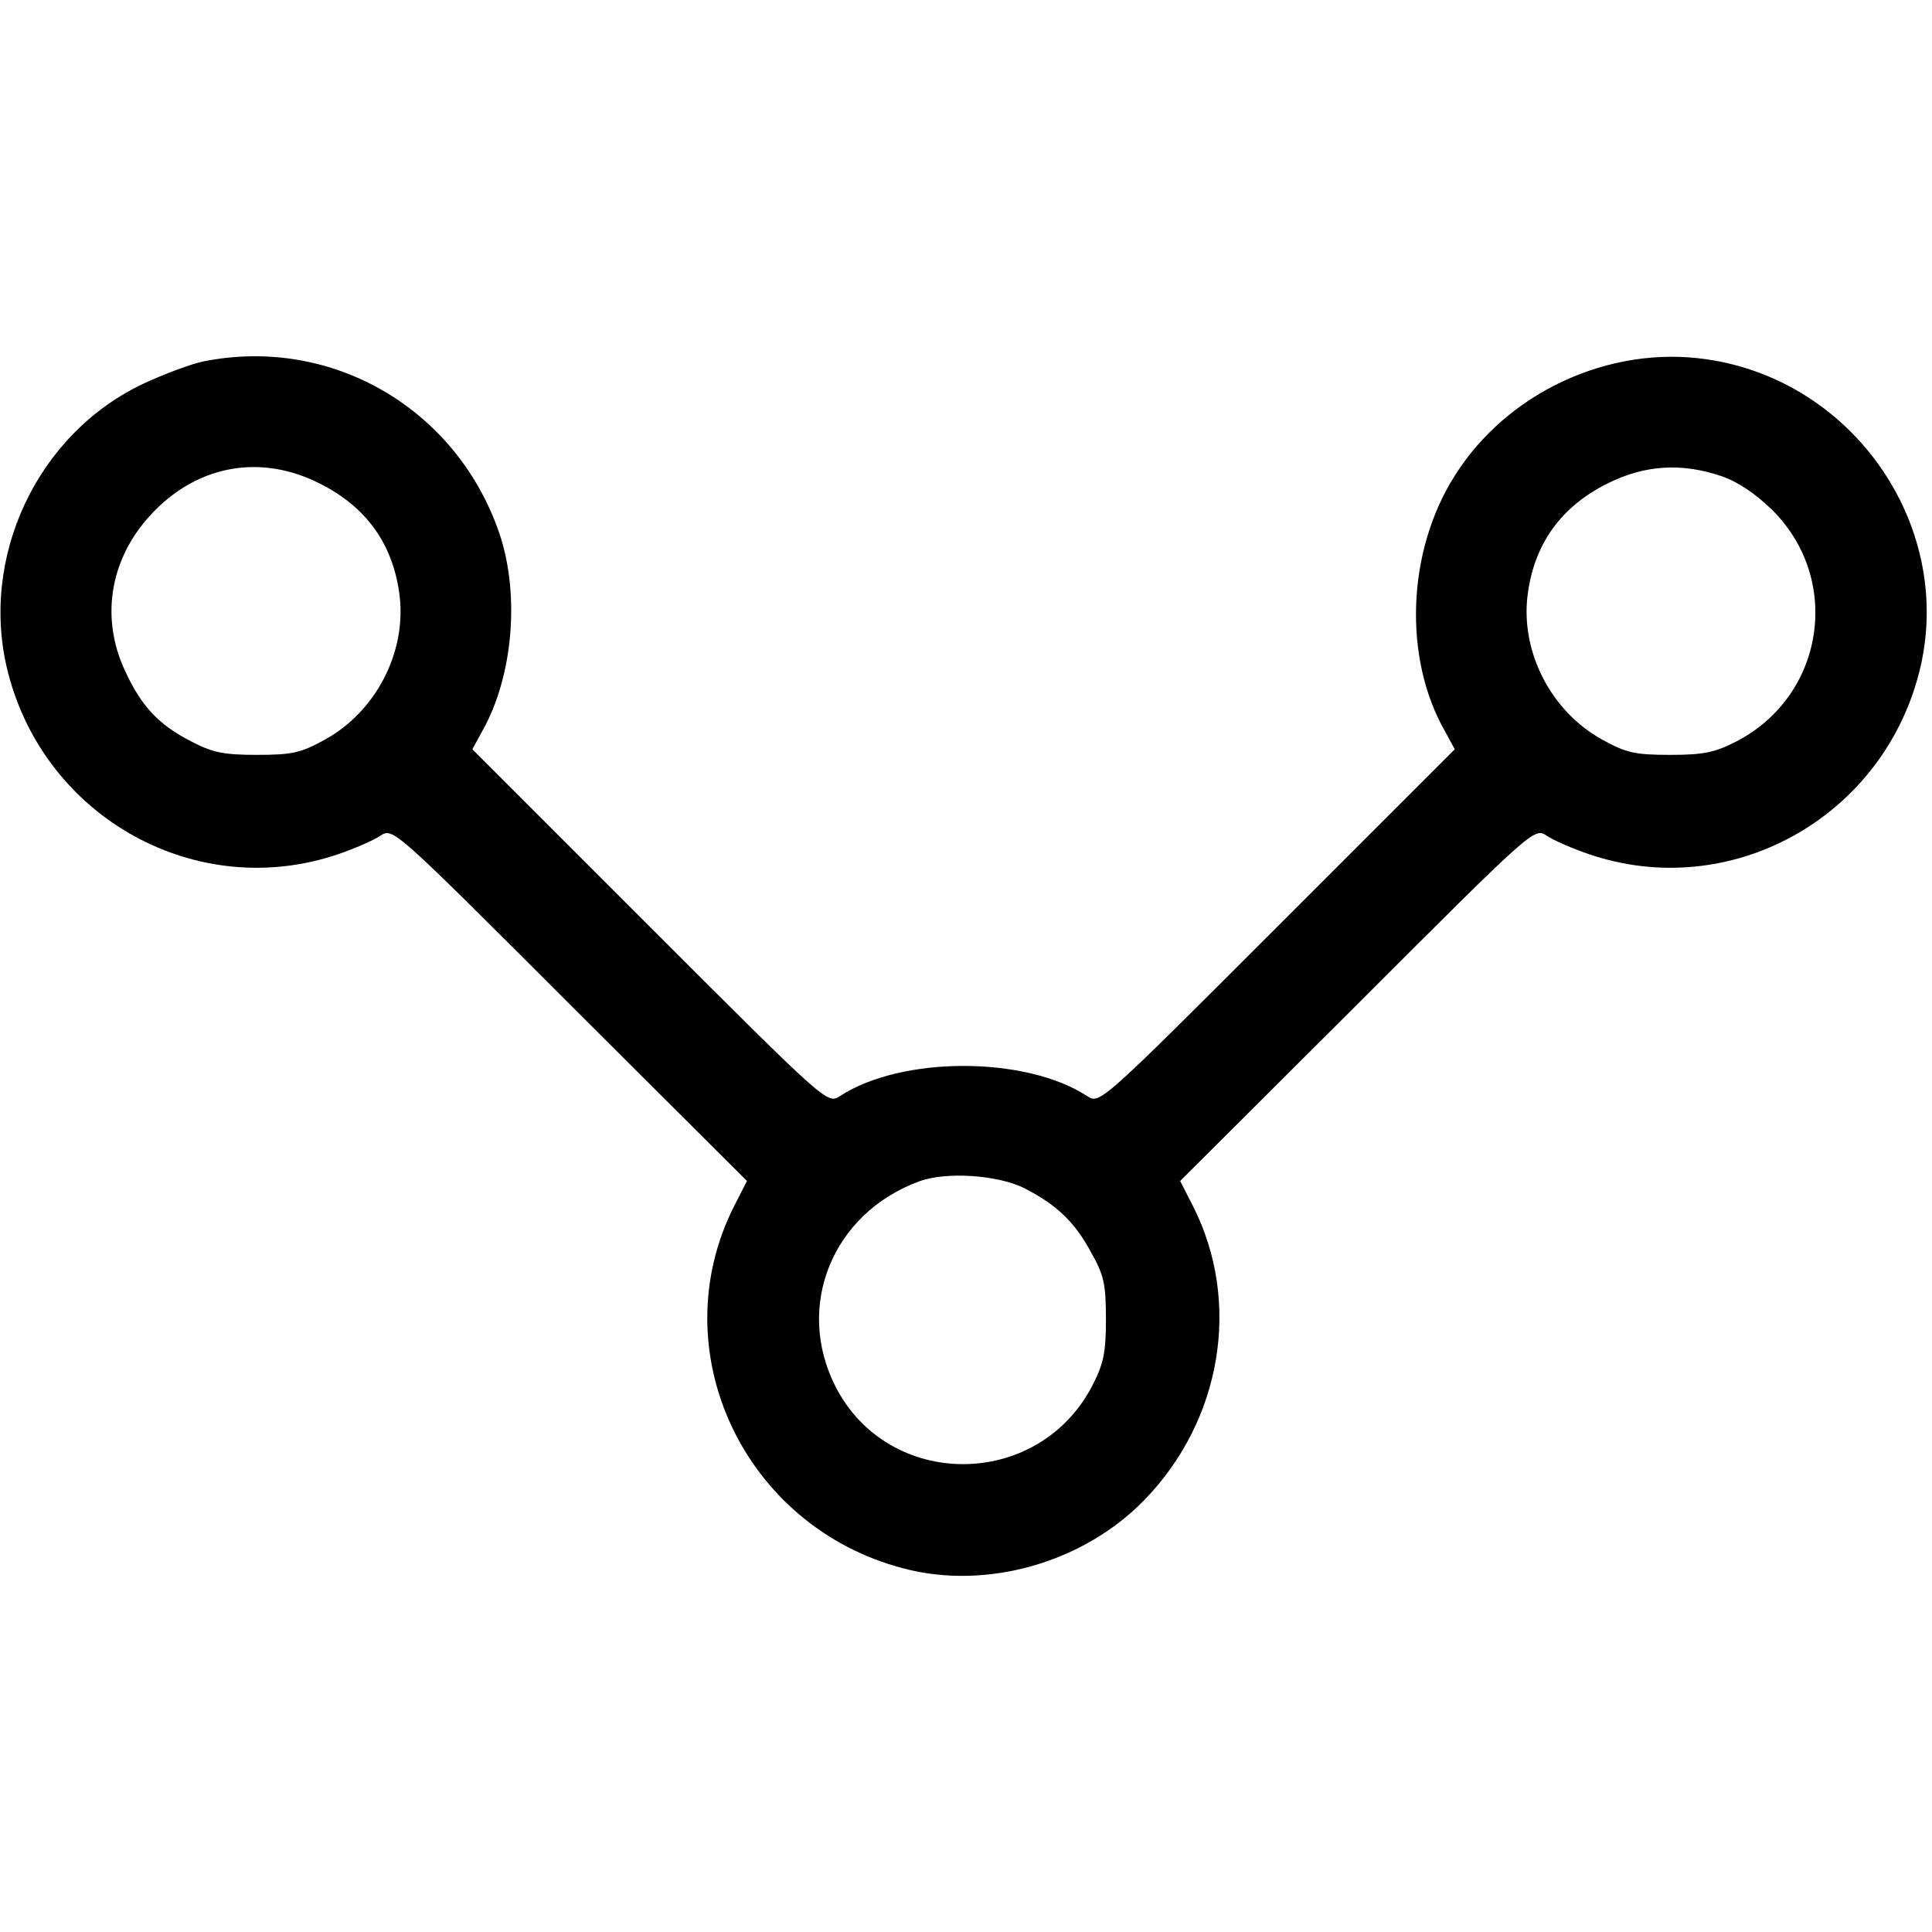
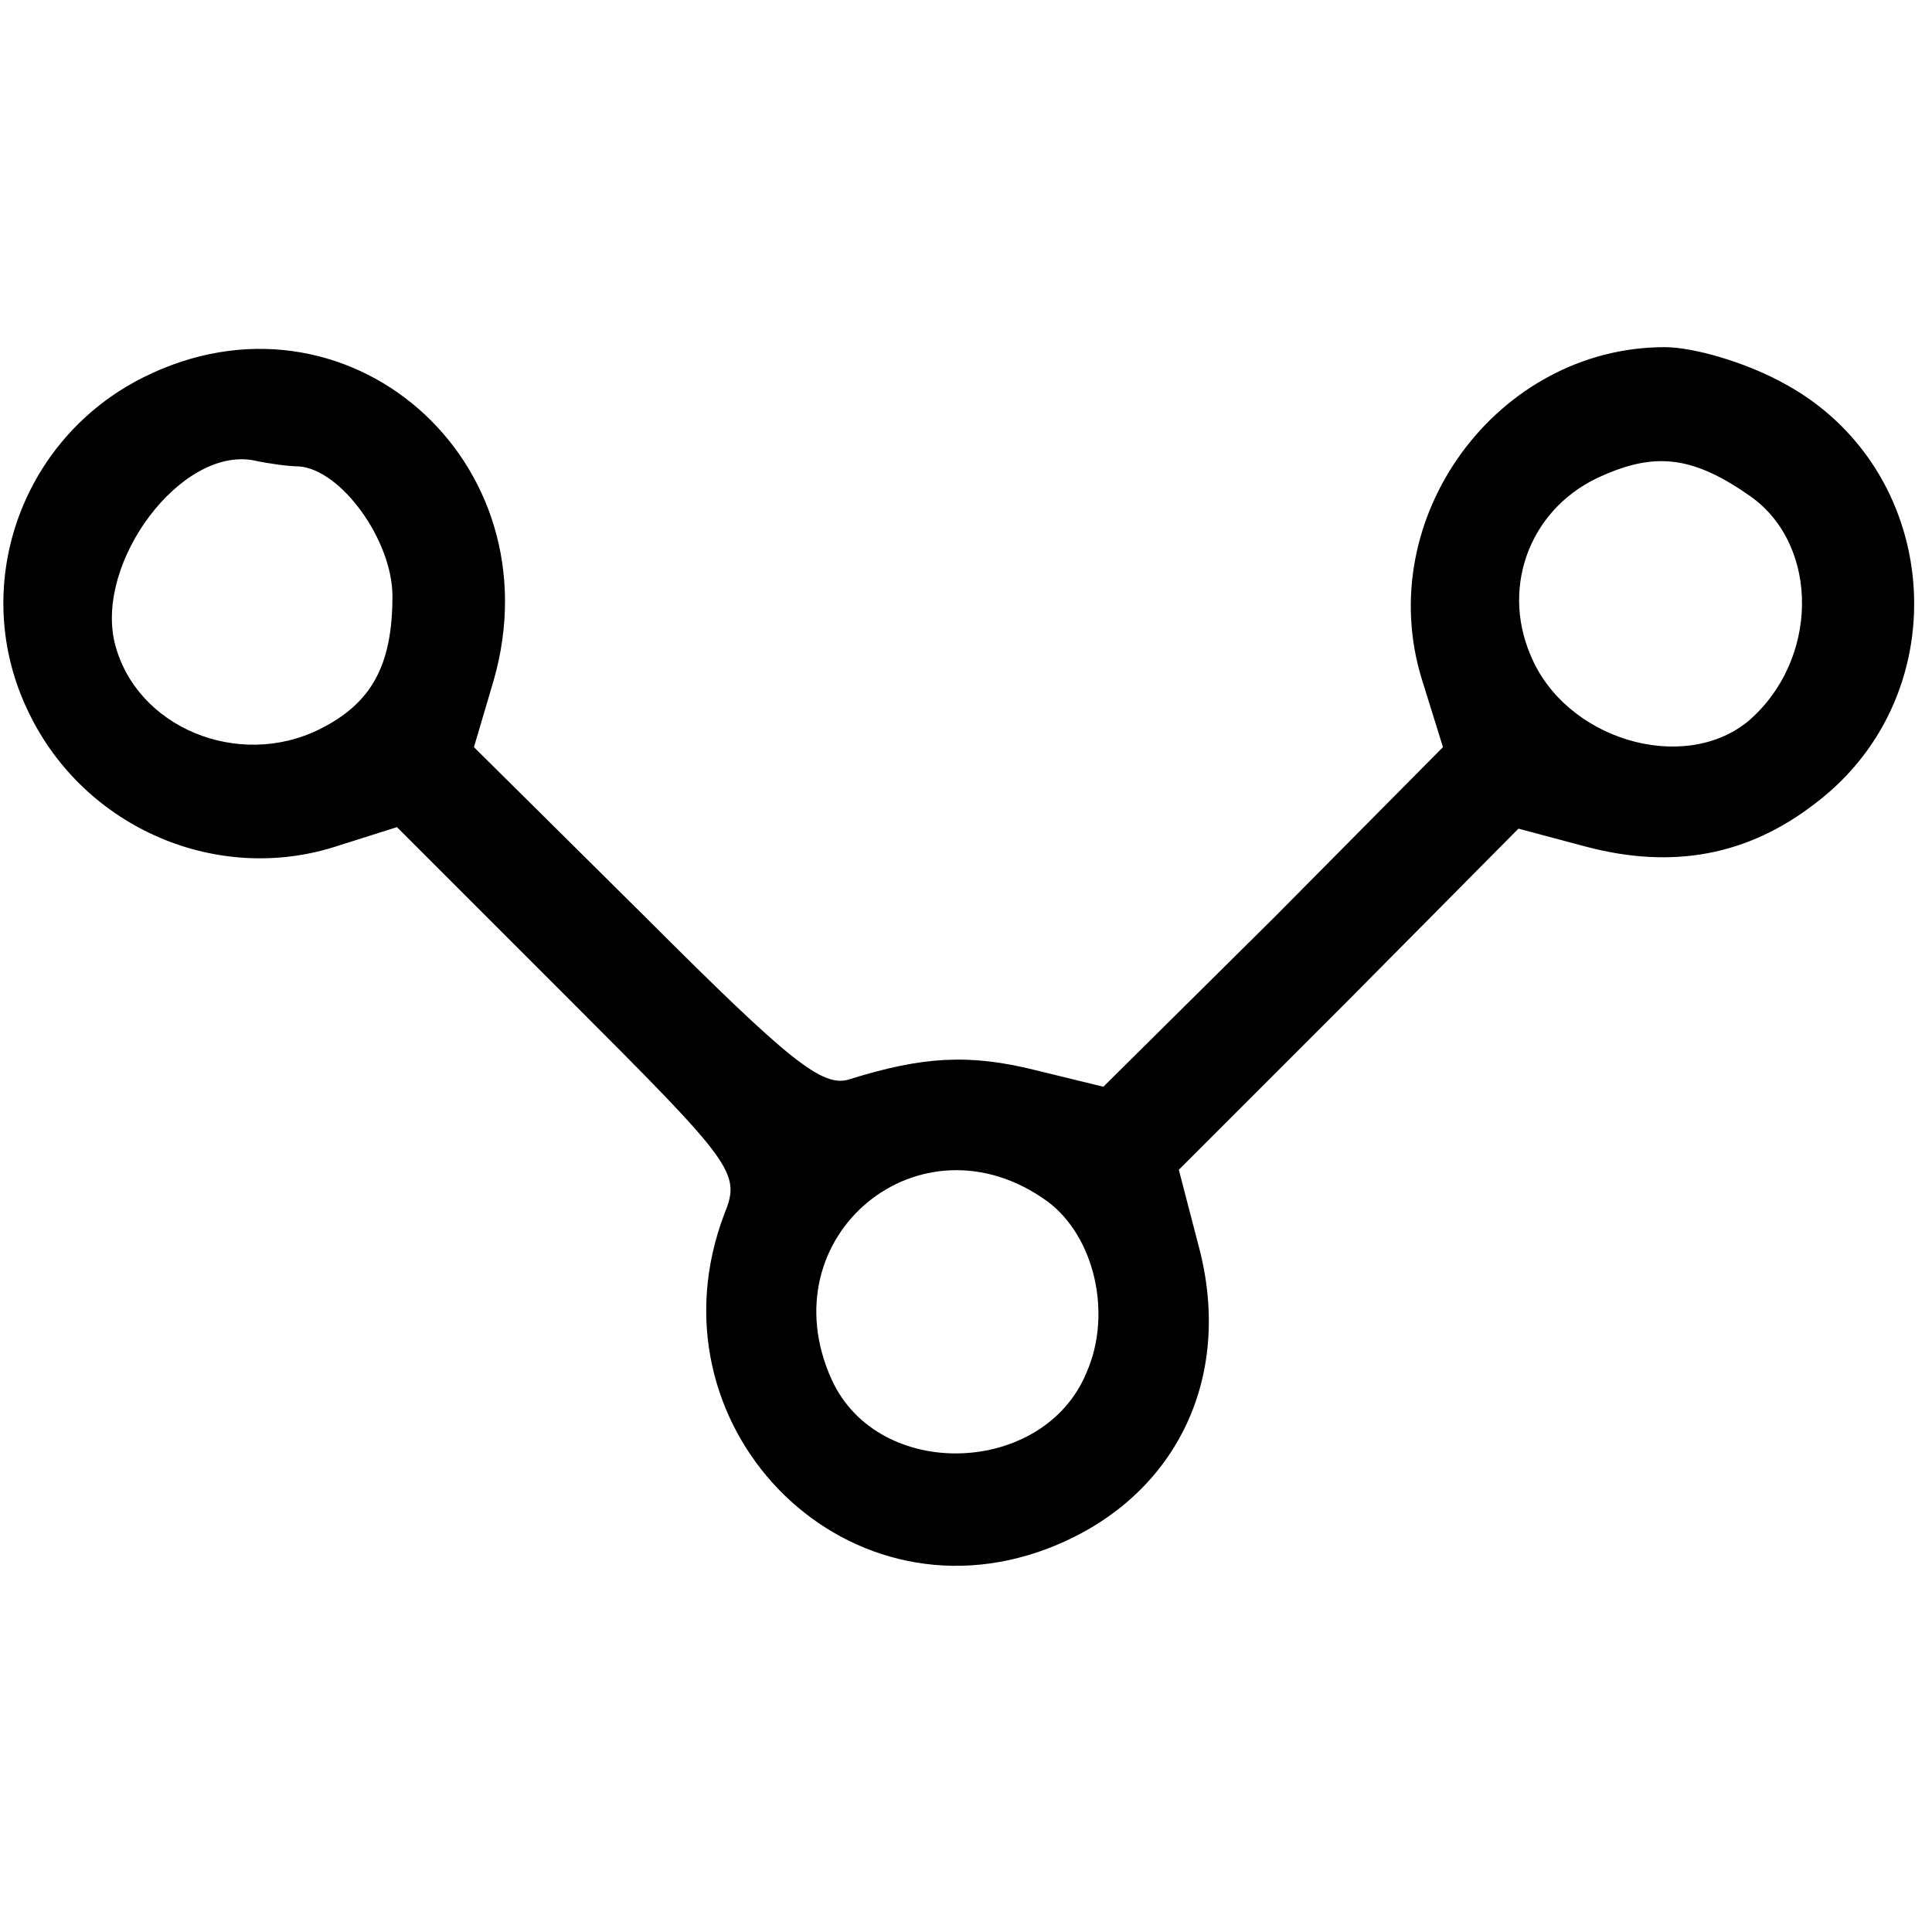
<svg xmlns="http://www.w3.org/2000/svg" version="1.0" width="16pt" height="16pt" viewBox="0 0 16 16" preserveAspectRatio="xMidYMid meet">
-   <g transform="translate(0,16) scale(0.004211,-0.004211)" fill="#000000" stroke="none">
-     <path d="M401 3089 c-25 -5 -78 -25 -119 -44 -210 -99 -324 -344 -266 -569 74 -287 373 -451 650 -356 32 11 69 27 82 36 25 16 25 16 373 -332 l348 -347 -25 -49 c-144 -284 18 -631 333 -713 163 -43 353 11 473 134 153 157 192 390 96 579 l-25 49 348 347 c348 348 348 348 373 332 13 -9 50 -25 82 -36 277 -95 576 69 650 356 73 283 -125 575 -418 617 -191 28 -392 -65 -495 -229 -94 -148 -102 -358 -19 -503 l19 -35 -349 -349 c-349 -349 -349 -349 -374 -333 -121 79 -365 79 -486 0 -25 -16 -25 -16 -374 333 l-349 349 19 35 c61 107 75 269 34 390 -84 245 -329 388 -581 338z m227 -240 c93 -46 146 -121 158 -222 13 -111 -47 -227 -147 -282 -47 -26 -64 -30 -134 -30 -67 0 -88 5 -130 27 -64 33 -97 69 -129 138 -51 109 -28 229 59 316 89 90 210 110 323 53z m2758 14 c32 -11 66 -34 100 -67 137 -137 102 -364 -70 -454 -43 -22 -64 -27 -131 -27 -70 0 -87 4 -134 30 -100 55 -160 171 -147 282 12 101 65 176 158 222 72 36 145 41 224 14z m-1370 -1401 c62 -32 97 -65 129 -124 26 -46 30 -63 30 -133 0 -67 -5 -88 -27 -131 -107 -205 -401 -205 -505 -1 -80 158 -6 340 164 403 53 20 157 13 209 -14z" />
+   <g transform="translate(0,16) scale(0.0125,-0.0125)" fill="#000000" stroke="none">
+     <path d="M95 1030 c-82 -41 -116 -140 -76 -222 37 -77 126 -115 206 -88 l38 12 114 -114 c109 -109 114 -115 103 -142 -53 -139 77 -274 214 -222 84 32 124 112 100 201 l-13 50 113 113 112 113 45 -12 c57 -15 107 -6 152 29 96 73 84 223 -23 279 -24 13 -58 23 -77 23 -111 0 -194 -113 -161 -220 l14 -45 -112 -113 -113 -112 -45 11 c-44 11 -75 9 -123 -6 -18 -6 -40 12 -135 107 l-114 113 13 44 c42 146 -98 268 -232 201z m103 -59 c28 -2 62 -49 62 -86 0 -46 -14 -71 -48 -88 -54 -27 -122 1 -136 57 -13 54 44 130 92 121 9 -2 23 -4 30 -4z m962 -20 c46 -33 45 -109 -2 -149 -43 -35 -121 -12 -144 44 -20 47 1 99 48 119 36 16 61 12 98 -14z m-466 -467 c31 -23 43 -74 26 -113 -28 -69 -138 -73 -169 -5 -43 95 59 179 143 118z" />
  </g>
</svg>
